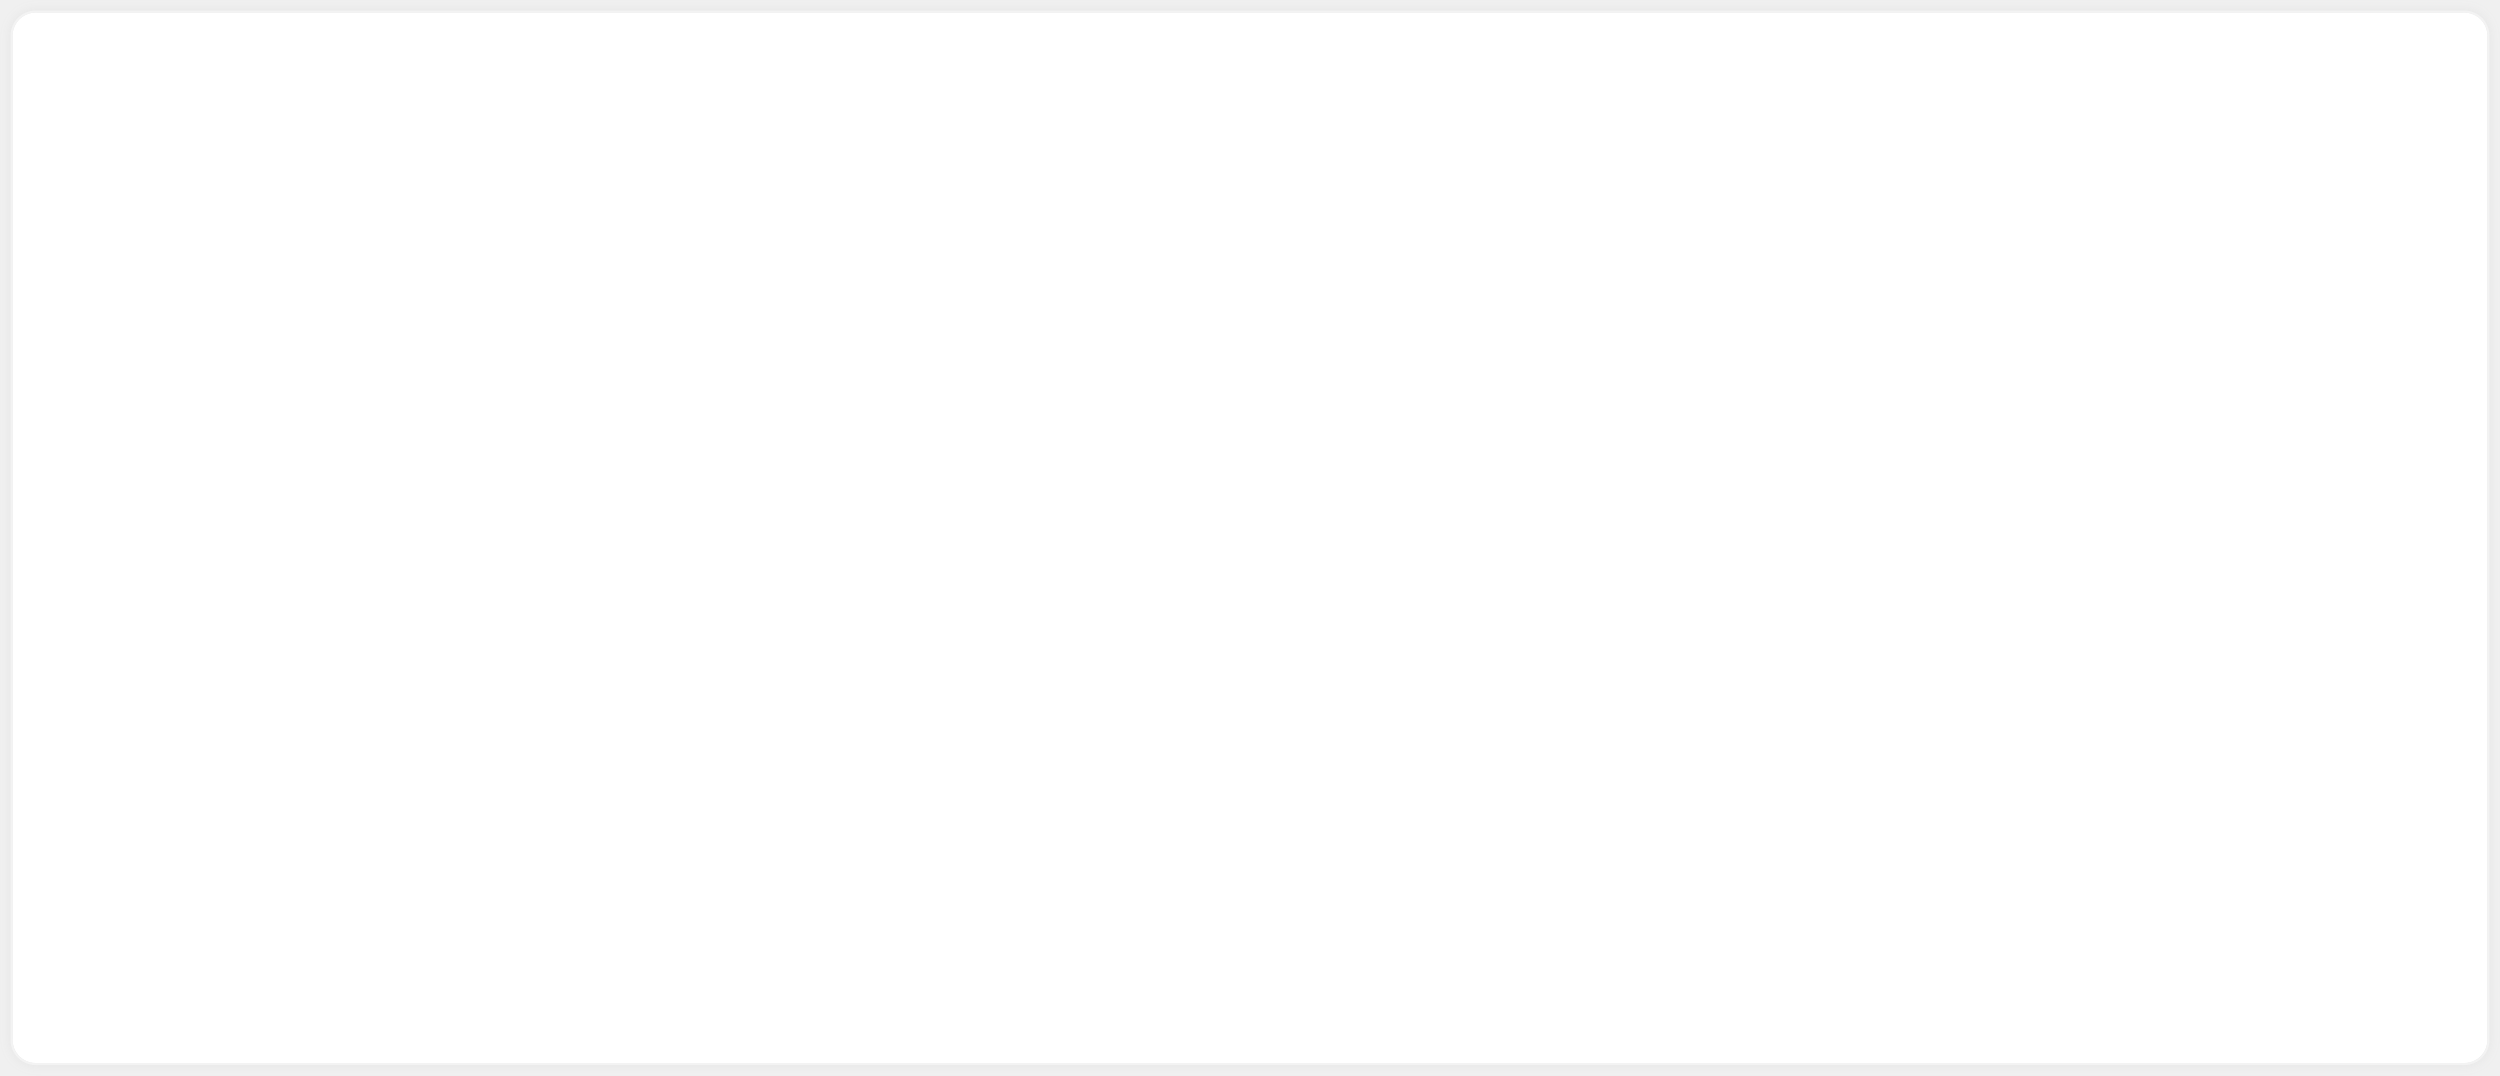
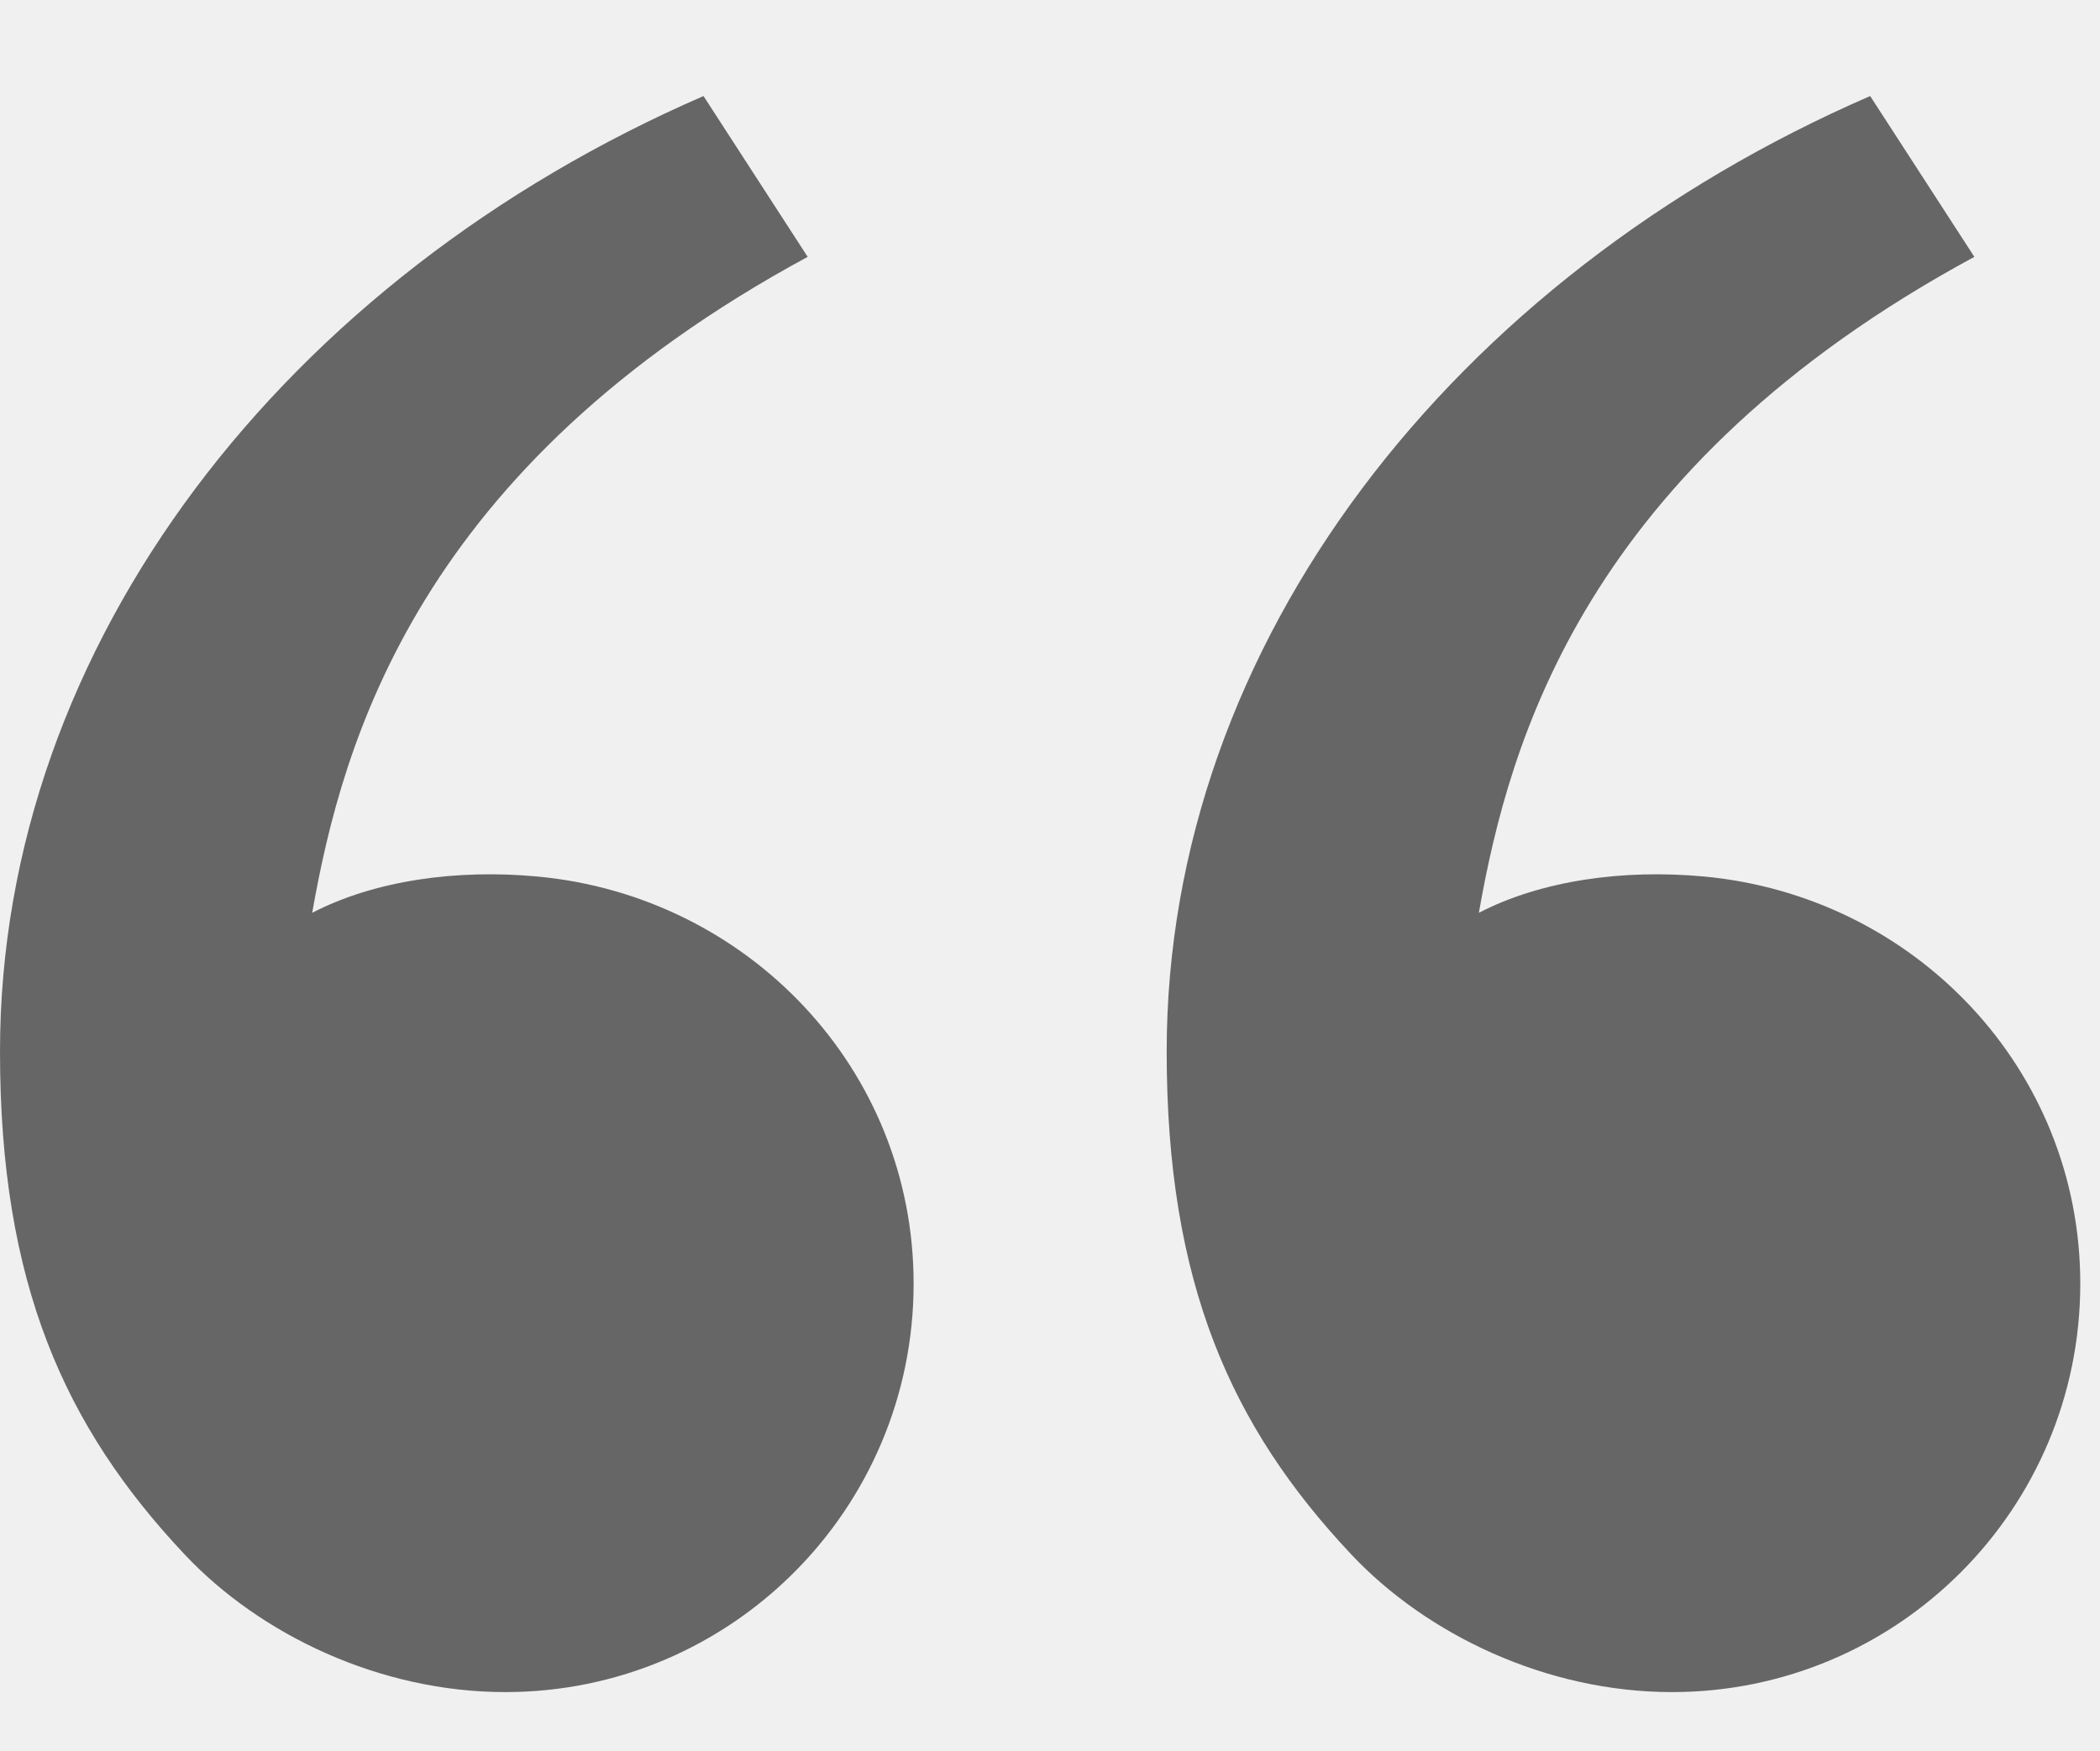
- <svg xmlns="http://www.w3.org/2000/svg" xmlns:xlink="http://www.w3.org/1999/xlink" version="1.1" width="1190px" height="512px">
-   <defs>
-     <filter x="15px" y="1693px" width="1190px" height="512px" filterUnits="userSpaceOnUse" id="filter262">
-       <feOffset dx="0" dy="0" in="SourceAlpha" result="shadowOffsetInner" />
-       <feGaussianBlur stdDeviation="2.5" in="shadowOffsetInner" result="shadowGaussian" />
-       <feComposite in2="shadowGaussian" operator="atop" in="SourceAlpha" result="shadowComposite" />
-       <feColorMatrix type="matrix" values="0 0 0 0 0.894  0 0 0 0 0.894  0 0 0 0 0.894  0 0 0 1 0  " in="shadowComposite" />
-     </filter>
-     <g id="widget263">
-       <path d="M 21 1710  A 11 11 0 0 1 32 1699 L 1188 1699  A 11 11 0 0 1 1199 1710 L 1199 2188  A 11 11 0 0 1 1188 2199 L 32 2199  A 11 11 0 0 1 21 2188 L 21 1710  Z " fill-rule="nonzero" fill="#ffffff" stroke="none" />
-       <path d="M 20.5 1710  A 11.5 11.5 0 0 1 32 1698.5 L 1188 1698.5  A 11.5 11.5 0 0 1 1199.5 1710 L 1199.5 2188  A 11.5 11.5 0 0 1 1188 2199.5 L 32 2199.5  A 11.5 11.5 0 0 1 20.5 2188 L 20.5 1710  Z " stroke-width="1" stroke="#f2f2f2" fill="none" stroke-opacity="0.988" />
-     </g>
-   </defs>
-   <g transform="matrix(1 0 0 1 -15 -1693 )">
-     <use xlink:href="#widget263" filter="url(#filter262)" />
-     <use xlink:href="#widget263" />
+ <svg xmlns="http://www.w3.org/2000/svg" version="1.1" width="18px" height="15px">
+   <g transform="matrix(1 0 0 1 -510 -1772 )">
+     <path d="M 4.331 14.5  C 3.258 14.5  2.232 14.01  1.583 13.321  C 0.553 12.227  0 11  0 9.011  C 0 5.511  2.457 2.374  6.03 0.823  L 6.923 2.201  C 3.588 4.005  2.936 6.346  2.676 7.822  C 3.213 7.544  3.916 7.447  4.605 7.511  C 6.409 7.678  7.831 9.159  7.831 11  C 7.831 12.933  6.264 14.5  4.331 14.5  Z M 14.331 14.5  C 13.258 14.5  12.232 14.01  11.583 13.321  C 10.553 12.227  10 11  10 9.011  C 10 5.511  12.457 2.374  16.03 0.823  L 16.923 2.201  C 13.588 4.005  12.936 6.346  12.676 7.822  C 13.213 7.544  13.916 7.447  14.605 7.511  C 16.409 7.678  17.831 9.159  17.831 11  C 17.831 12.933  16.264 14.5  14.331 14.5  Z " fill-rule="nonzero" fill="#666666" stroke="none" transform="matrix(1 0 0 1 510 1772 )" />
  </g>
</svg>
